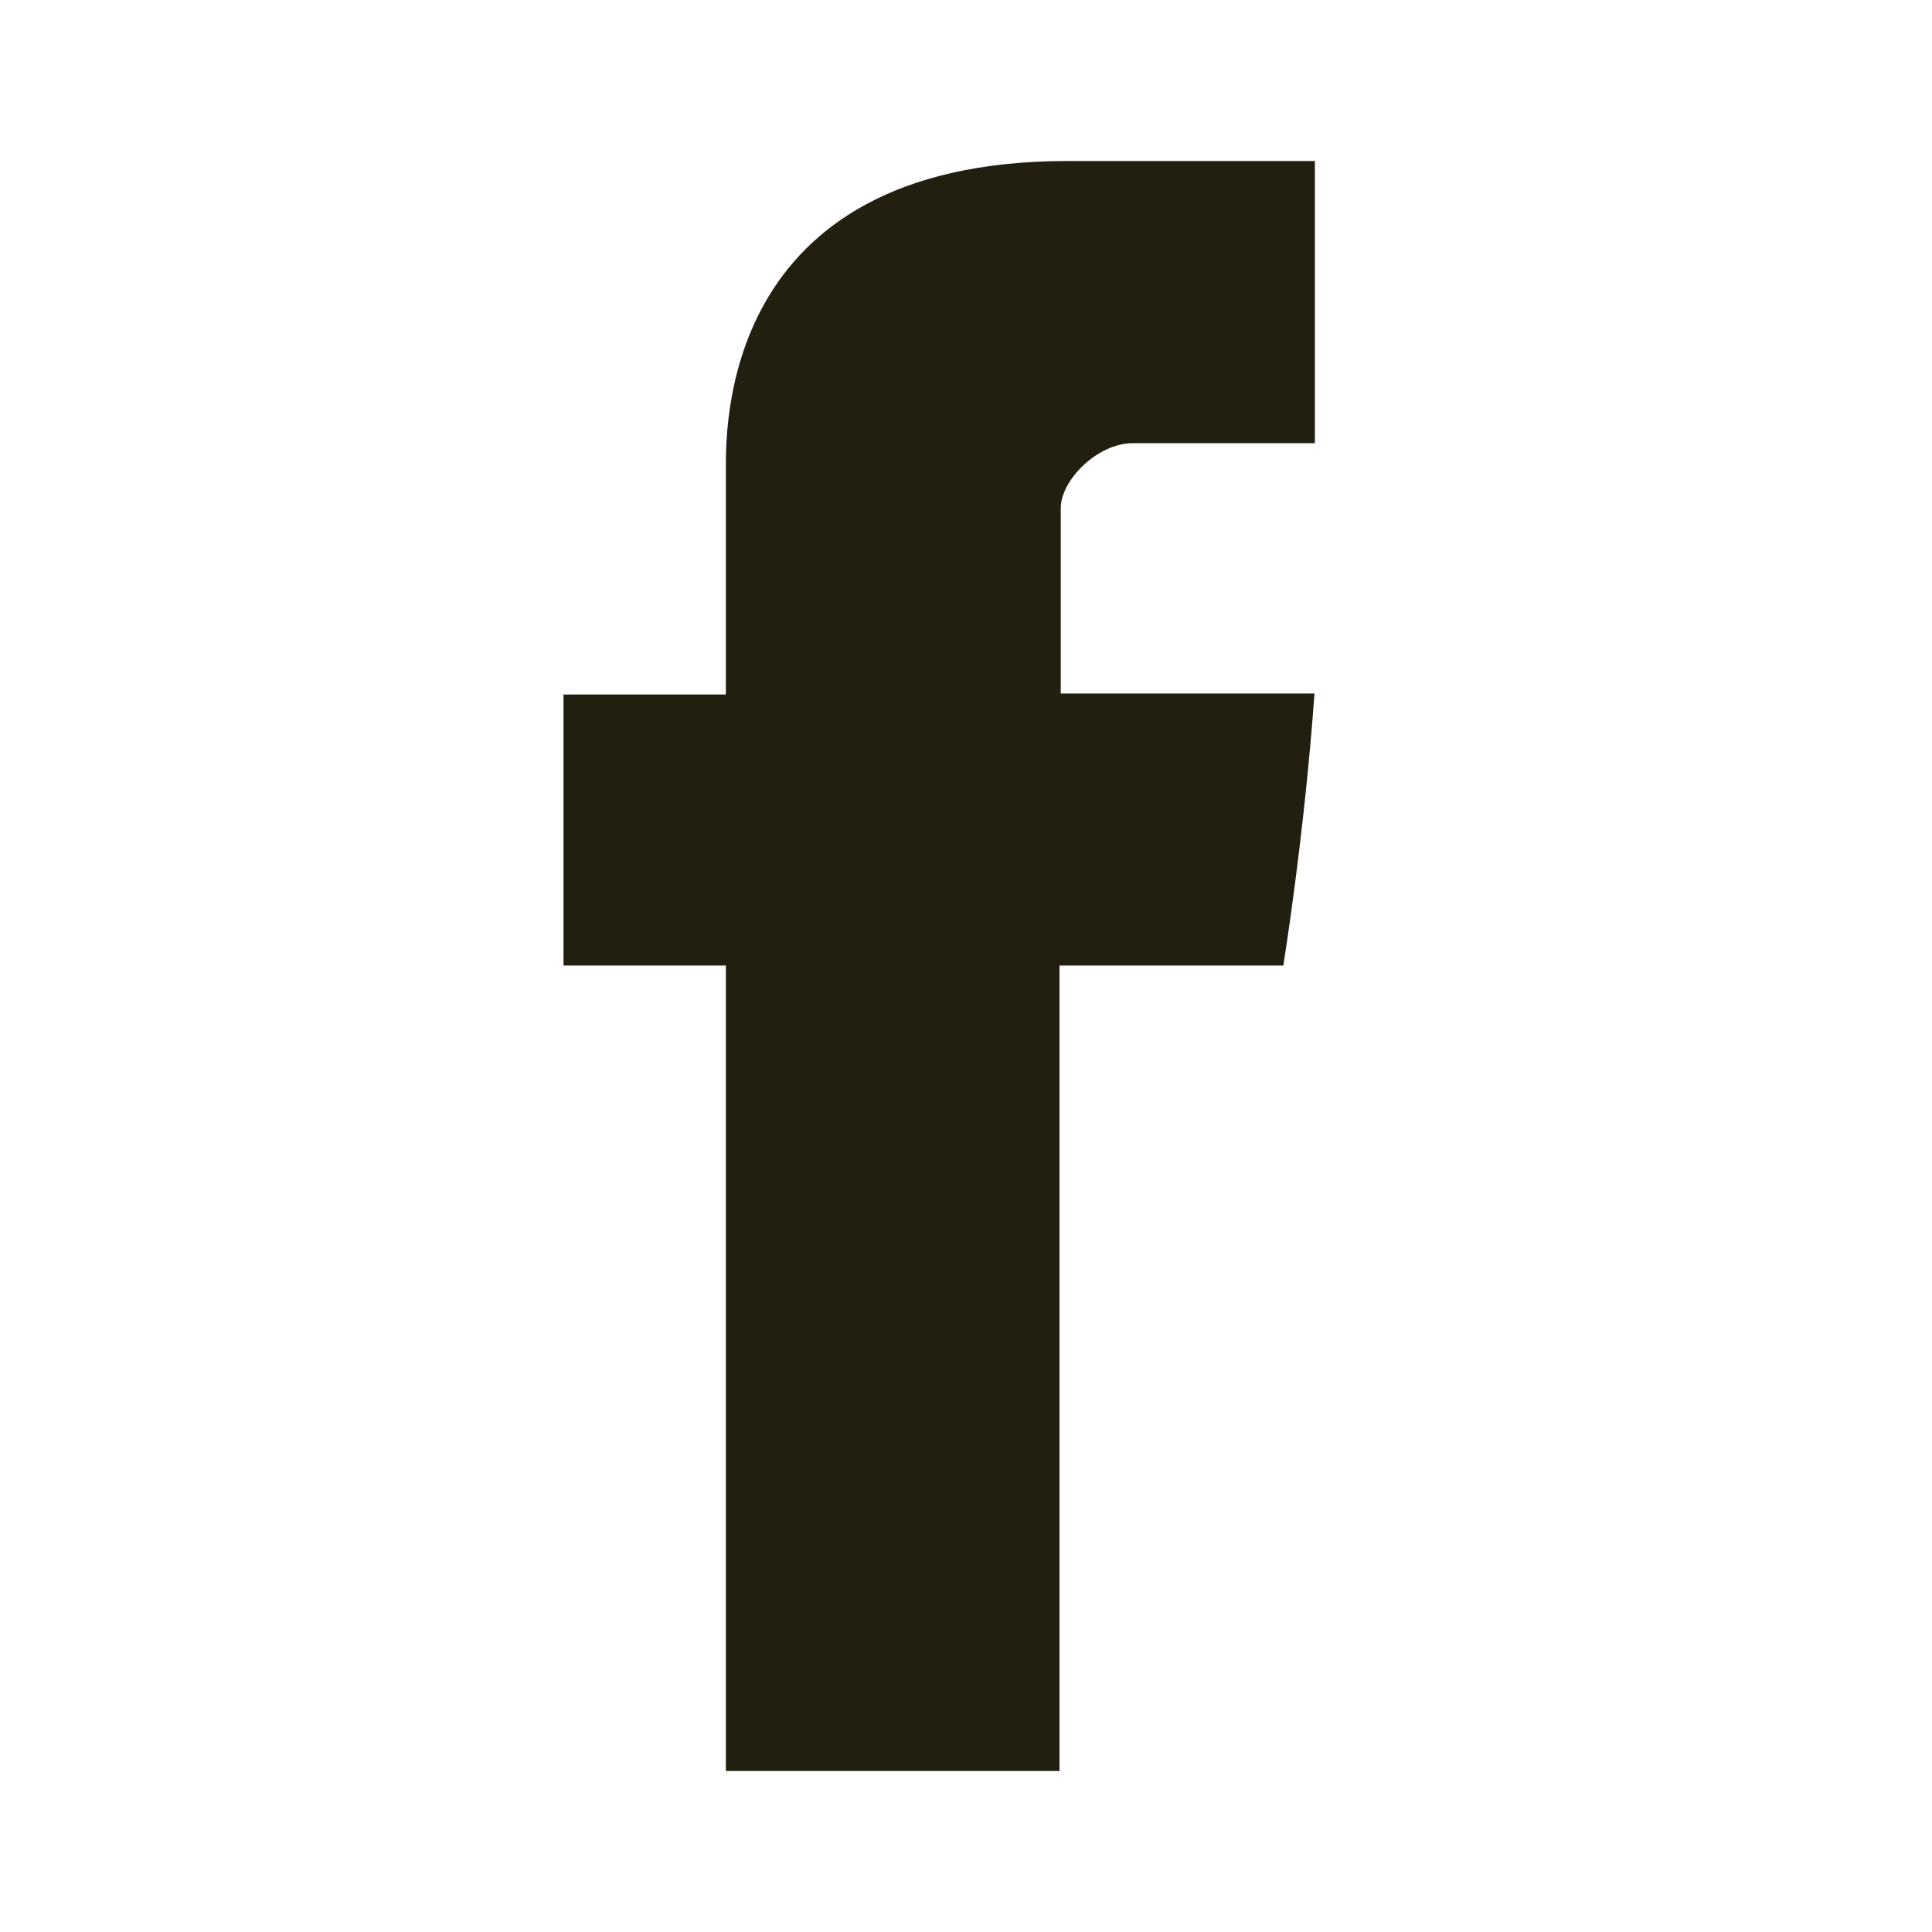
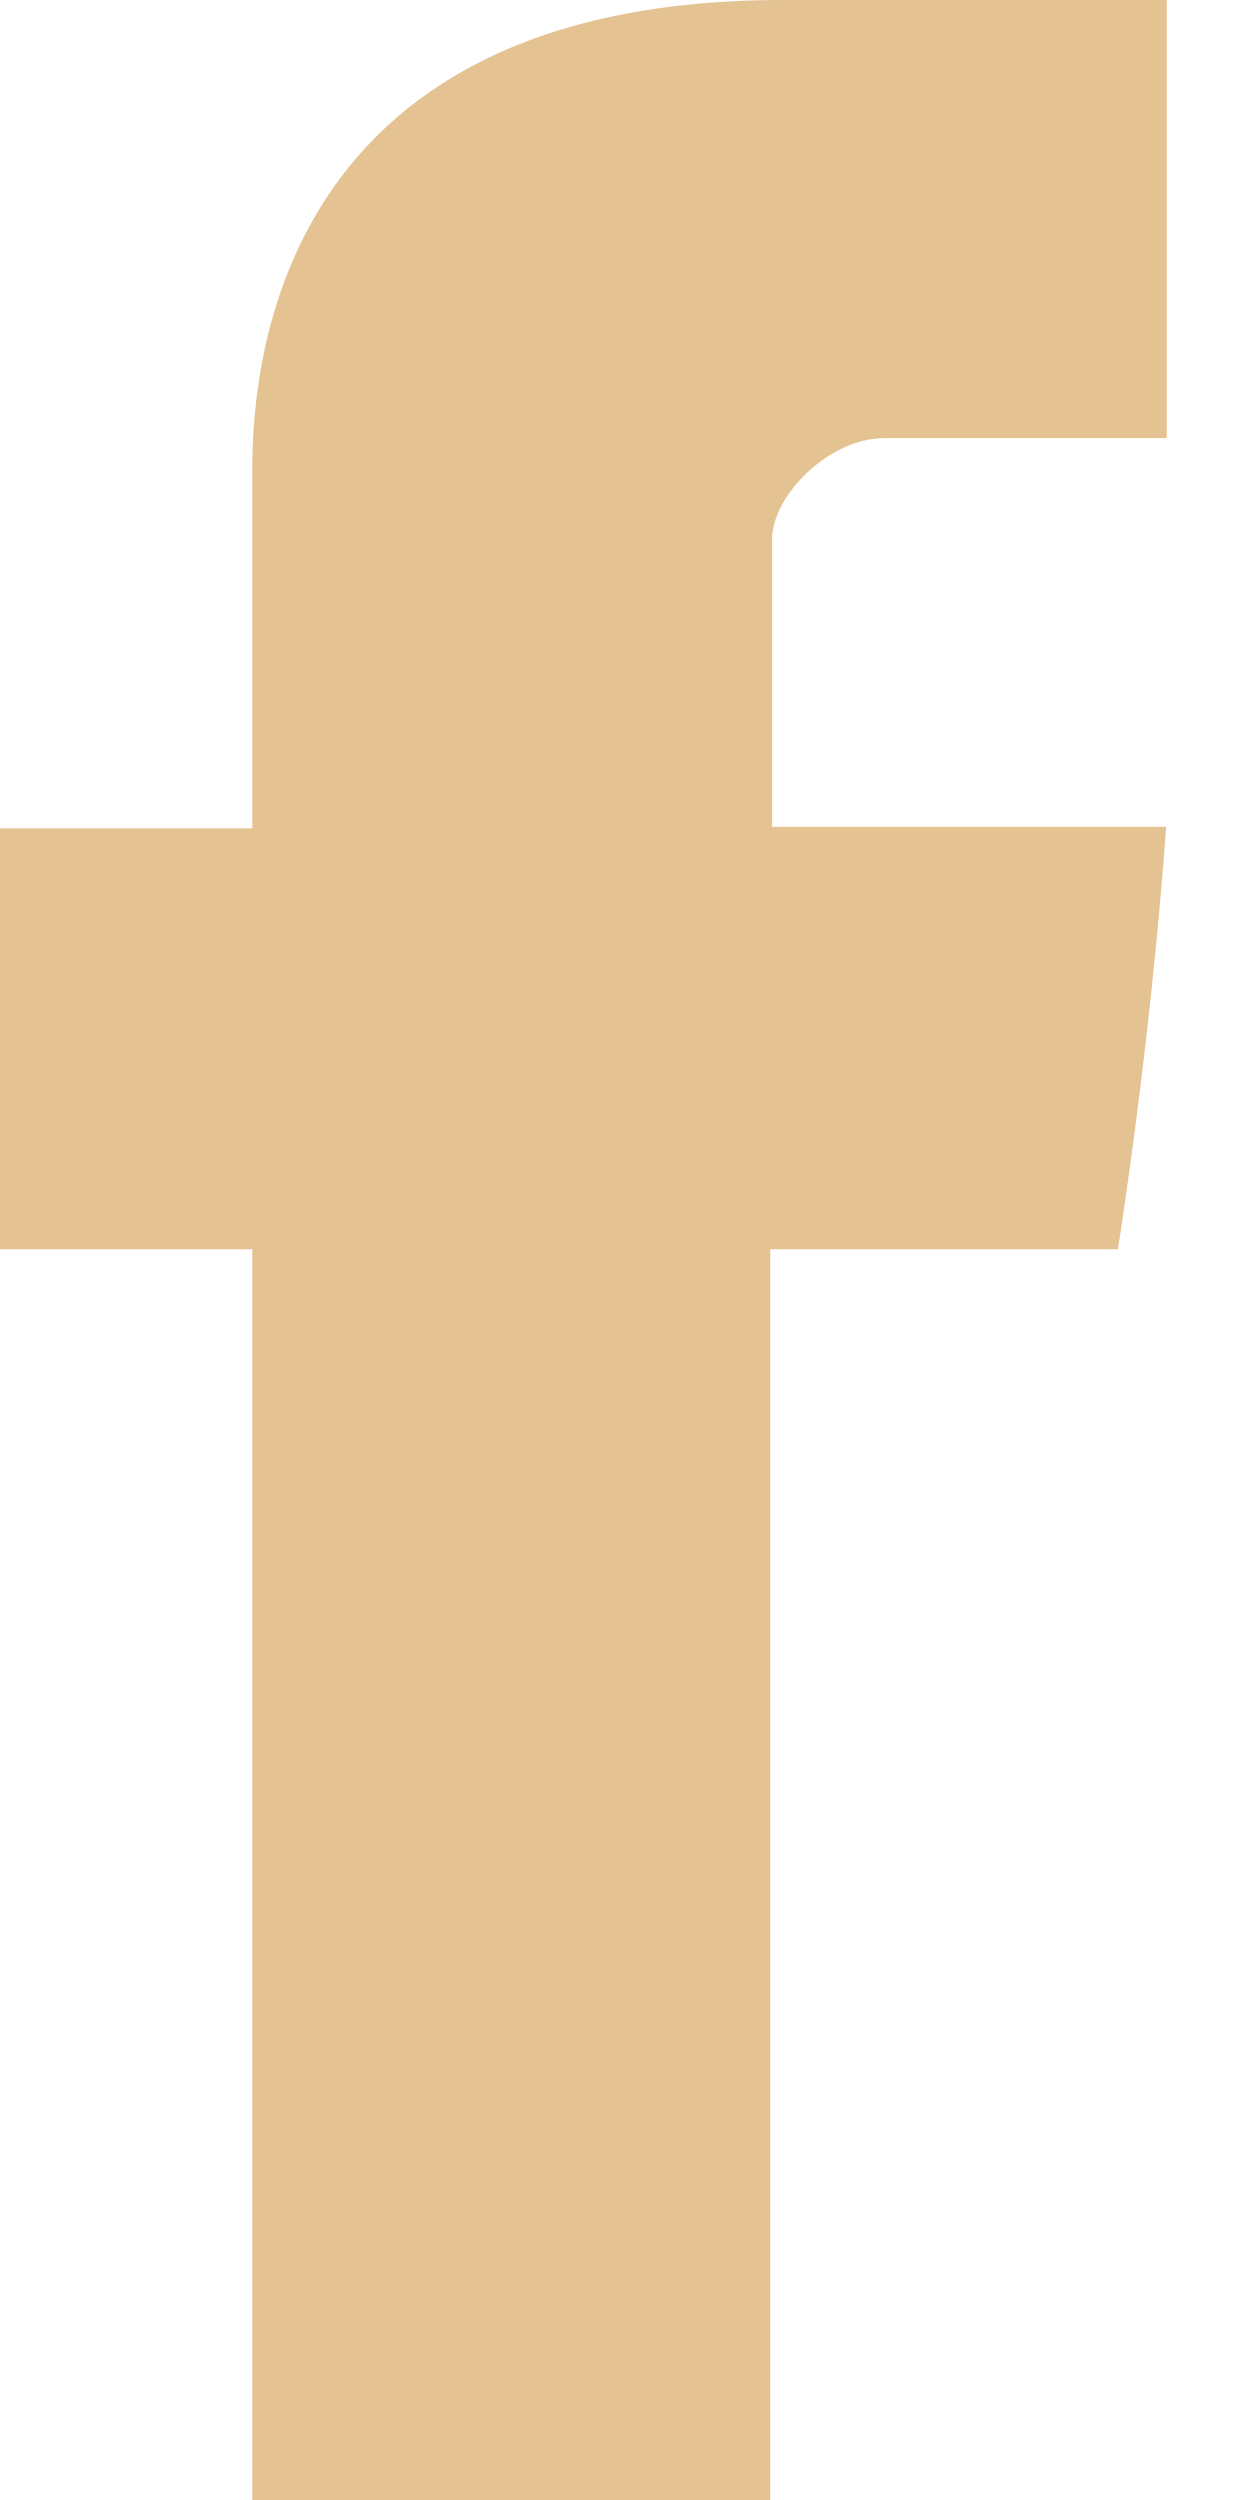
- <svg xmlns="http://www.w3.org/2000/svg" width="24" height="24" viewBox="0 0 24 24" fill="none">
-   <path d="M9.017 5.873C9.017 6.377 9.017 8.627 9.017 8.627H7V11.994H9.017V22H13.162V11.994H15.942C15.942 11.994 16.203 10.38 16.329 8.615C15.967 8.615 13.177 8.615 13.177 8.615C13.177 8.615 13.177 6.656 13.177 6.312C13.177 5.968 13.629 5.505 14.076 5.505C14.521 5.505 15.462 5.505 16.334 5.505C16.334 5.047 16.334 3.463 16.334 2C15.17 2 13.847 2 13.264 2C8.915 2 9.017 5.37 9.017 5.873Z" fill="#231F10" />
+ <svg xmlns="http://www.w3.org/2000/svg" width="10" height="20" viewBox="0 0 10 20" fill="none">
+   <path d="M2.018 3.873C2.018 4.377 2.018 6.627 2.018 6.627H0V9.994H2.018V20H6.162V9.994H8.943C8.943 9.994 9.203 8.38 9.329 6.615C8.967 6.615 6.177 6.615 6.177 6.615C6.177 6.615 6.177 4.656 6.177 4.312C6.177 3.968 6.629 3.505 7.076 3.505C7.522 3.505 8.462 3.505 9.334 3.505C9.334 3.047 9.334 1.463 9.334 1.20278e-08C8.17 1.20278e-08 6.847 1.20278e-08 6.264 1.20278e-08C1.915 -0 2.018 3.37 2.018 3.873Z" fill="#E4C291" />
</svg>
